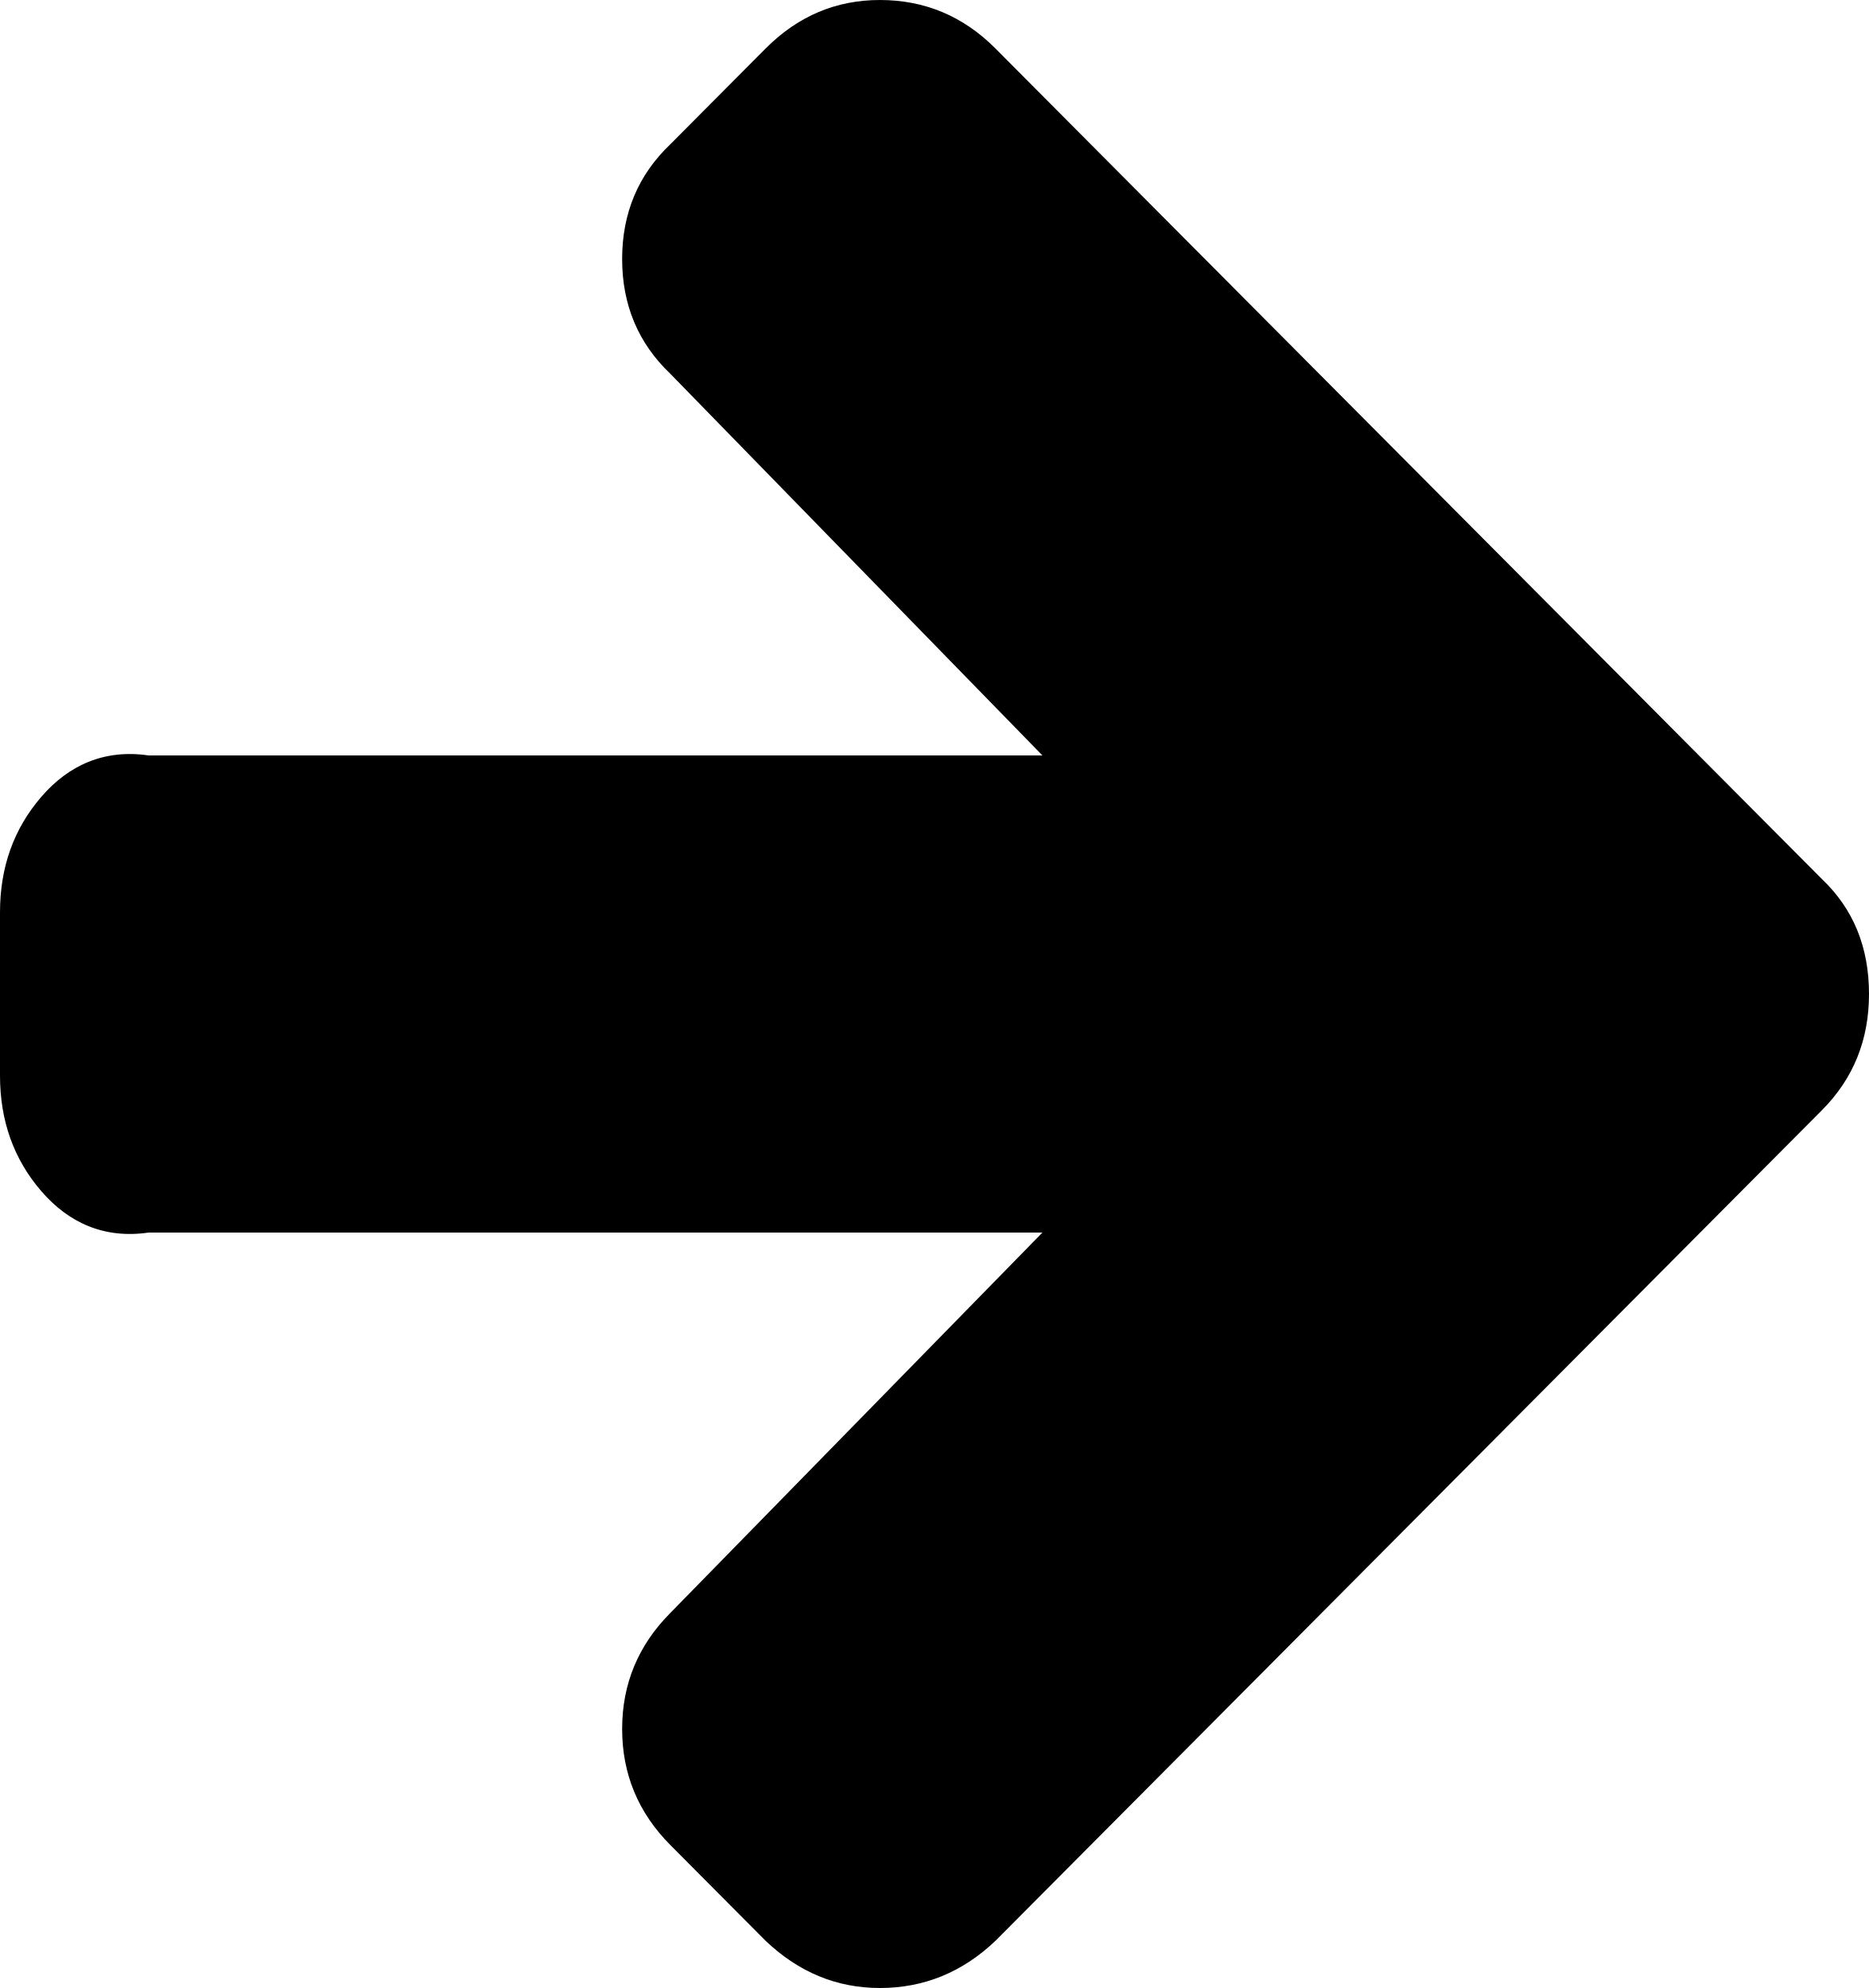
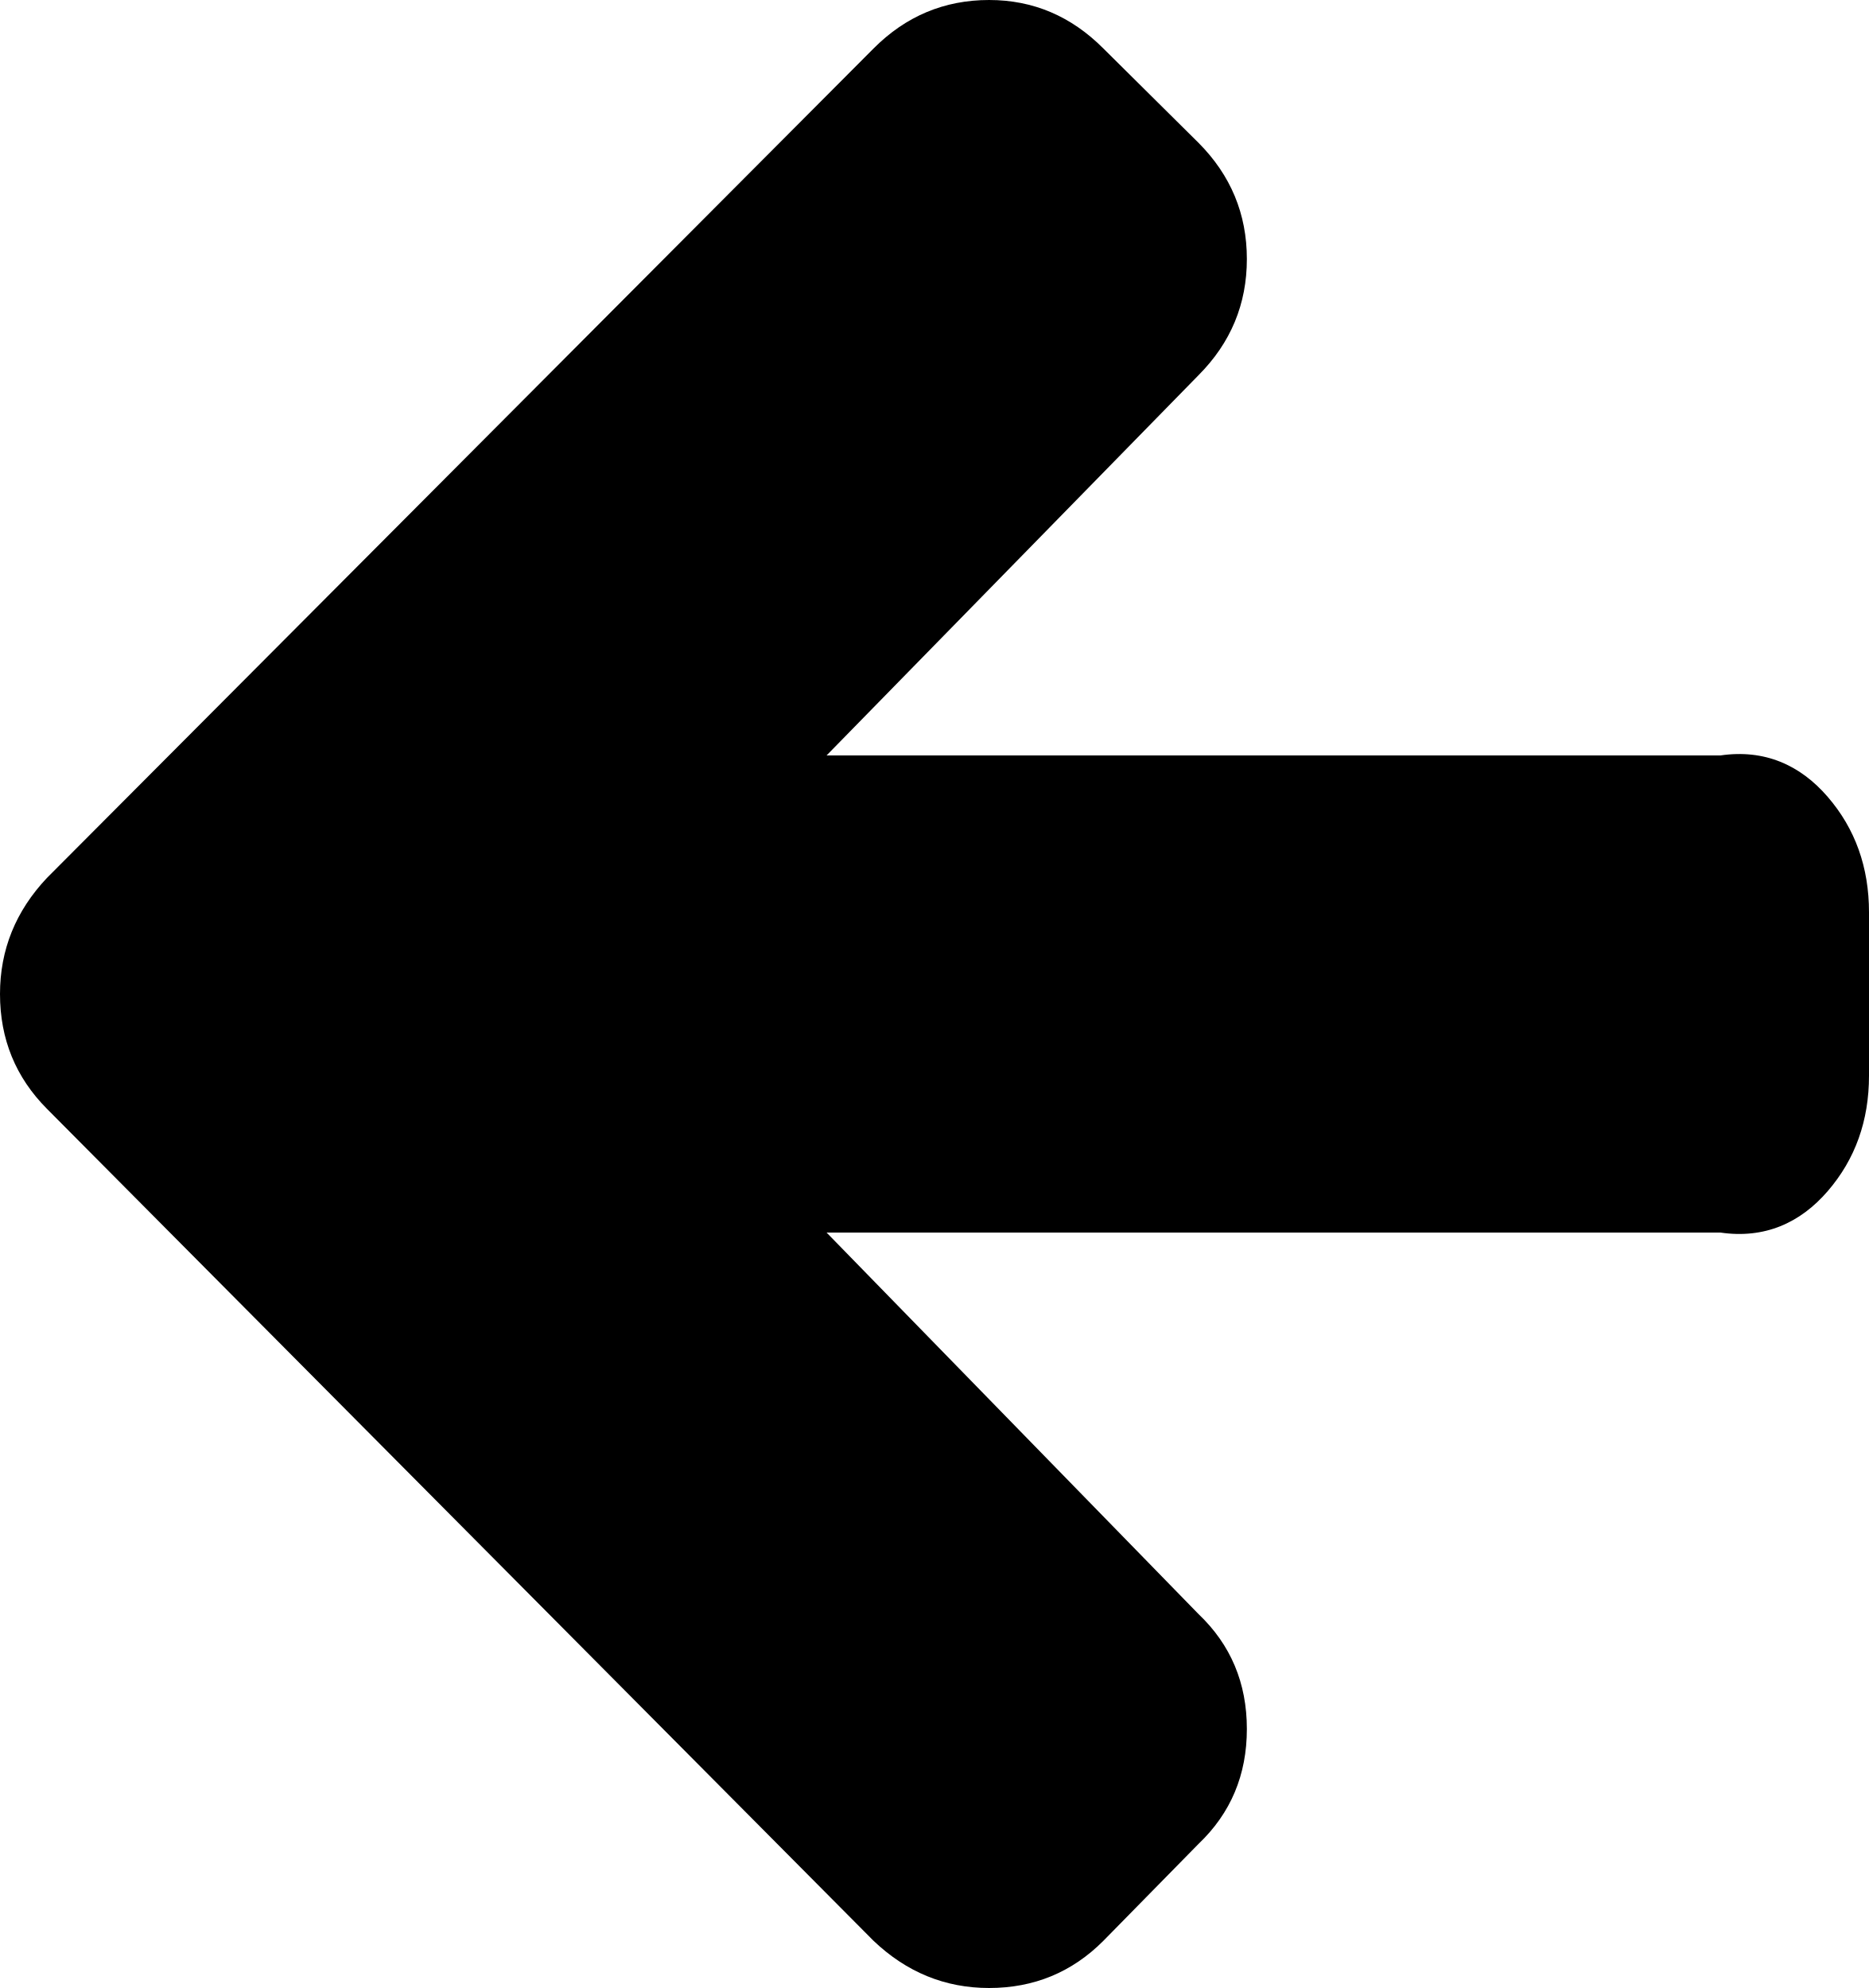
<svg xmlns="http://www.w3.org/2000/svg" version="1.1" width="47px" height="50px">
-   <g transform="matrix(1 0 0 1 -725 -645 )">
-     <path d="M 45.819 22.112  C 46.606 22.861  47 23.823  47 25  C 47 26.155  46.606 27.129  45.819 27.92  L 25.033 48.813  C 24.202 49.604  23.234 50  22.127 50  C 21.041 50  20.084 49.604  19.253 48.813  L 16.859 46.406  C 16.05 45.593  15.645 44.619  15.645 43.485  C 15.645 42.351  16.05 41.378  16.859 40.565  L 26.214 31  L 3.736 31  C 2.629 31.162  1.73 30.761  1.038 29.958  C 0.346 29.156  0 28.188  0 27.054  L 0 22.946  C 0 21.812  0.346 20.844  1.038 20.042  C 1.73 19.239  2.629 18.838  3.736 19  L 26.214 19  L 16.859 9.403  C 16.05 8.633  15.645 7.67  15.645 6.515  C 15.645 5.359  16.05 4.397  16.859 3.626  L 19.253 1.22  C 20.062 0.407  21.02 0  22.127 0  C 23.255 0  24.224 0.407  25.033 1.22  L 45.819 22.112  Z " fill-rule="nonzero" fill="#000000" stroke="none" transform="matrix(1 0 0 1 725 645 )" />
+   <g transform="matrix(1 0 0 1 -547 -645 )">
+     <path d="M 45.962 20.042  C 46.654 20.844  47 21.812  47 22.946  L 47 27.054  C 47 28.188  46.654 29.156  45.962 29.958  C 45.27 30.761  44.371 31.162  43.264 31  L 20.786 31  L 30.141 40.597  C 30.95 41.367  31.355 42.33  31.355 43.485  C 31.355 44.641  30.95 45.603  30.141 46.374  L 27.747 48.813  C 26.959 49.604  26.001 50  24.873 50  C 23.766 50  22.798 49.604  21.967 48.813  L 1.181 27.888  C 0.394 27.097  0 26.134  0 25  C 0 23.887  0.394 22.914  1.181 22.08  L 21.967 1.22  C 22.776 0.407  23.745 0  24.873 0  C 25.98 0  26.938 0.407  27.747 1.22  L 30.141 3.594  C 30.95 4.407  31.355 5.381  31.355 6.515  C 31.355 7.649  30.95 8.622  30.141 9.435  L 20.786 19  L 43.264 19  C 44.371 18.838  45.27 19.239  45.962 20.042  Z " fill-rule="nonzero" fill="#000000" stroke="none" transform="matrix(1 0 0 1 547 645 )" />
  </g>
</svg>
